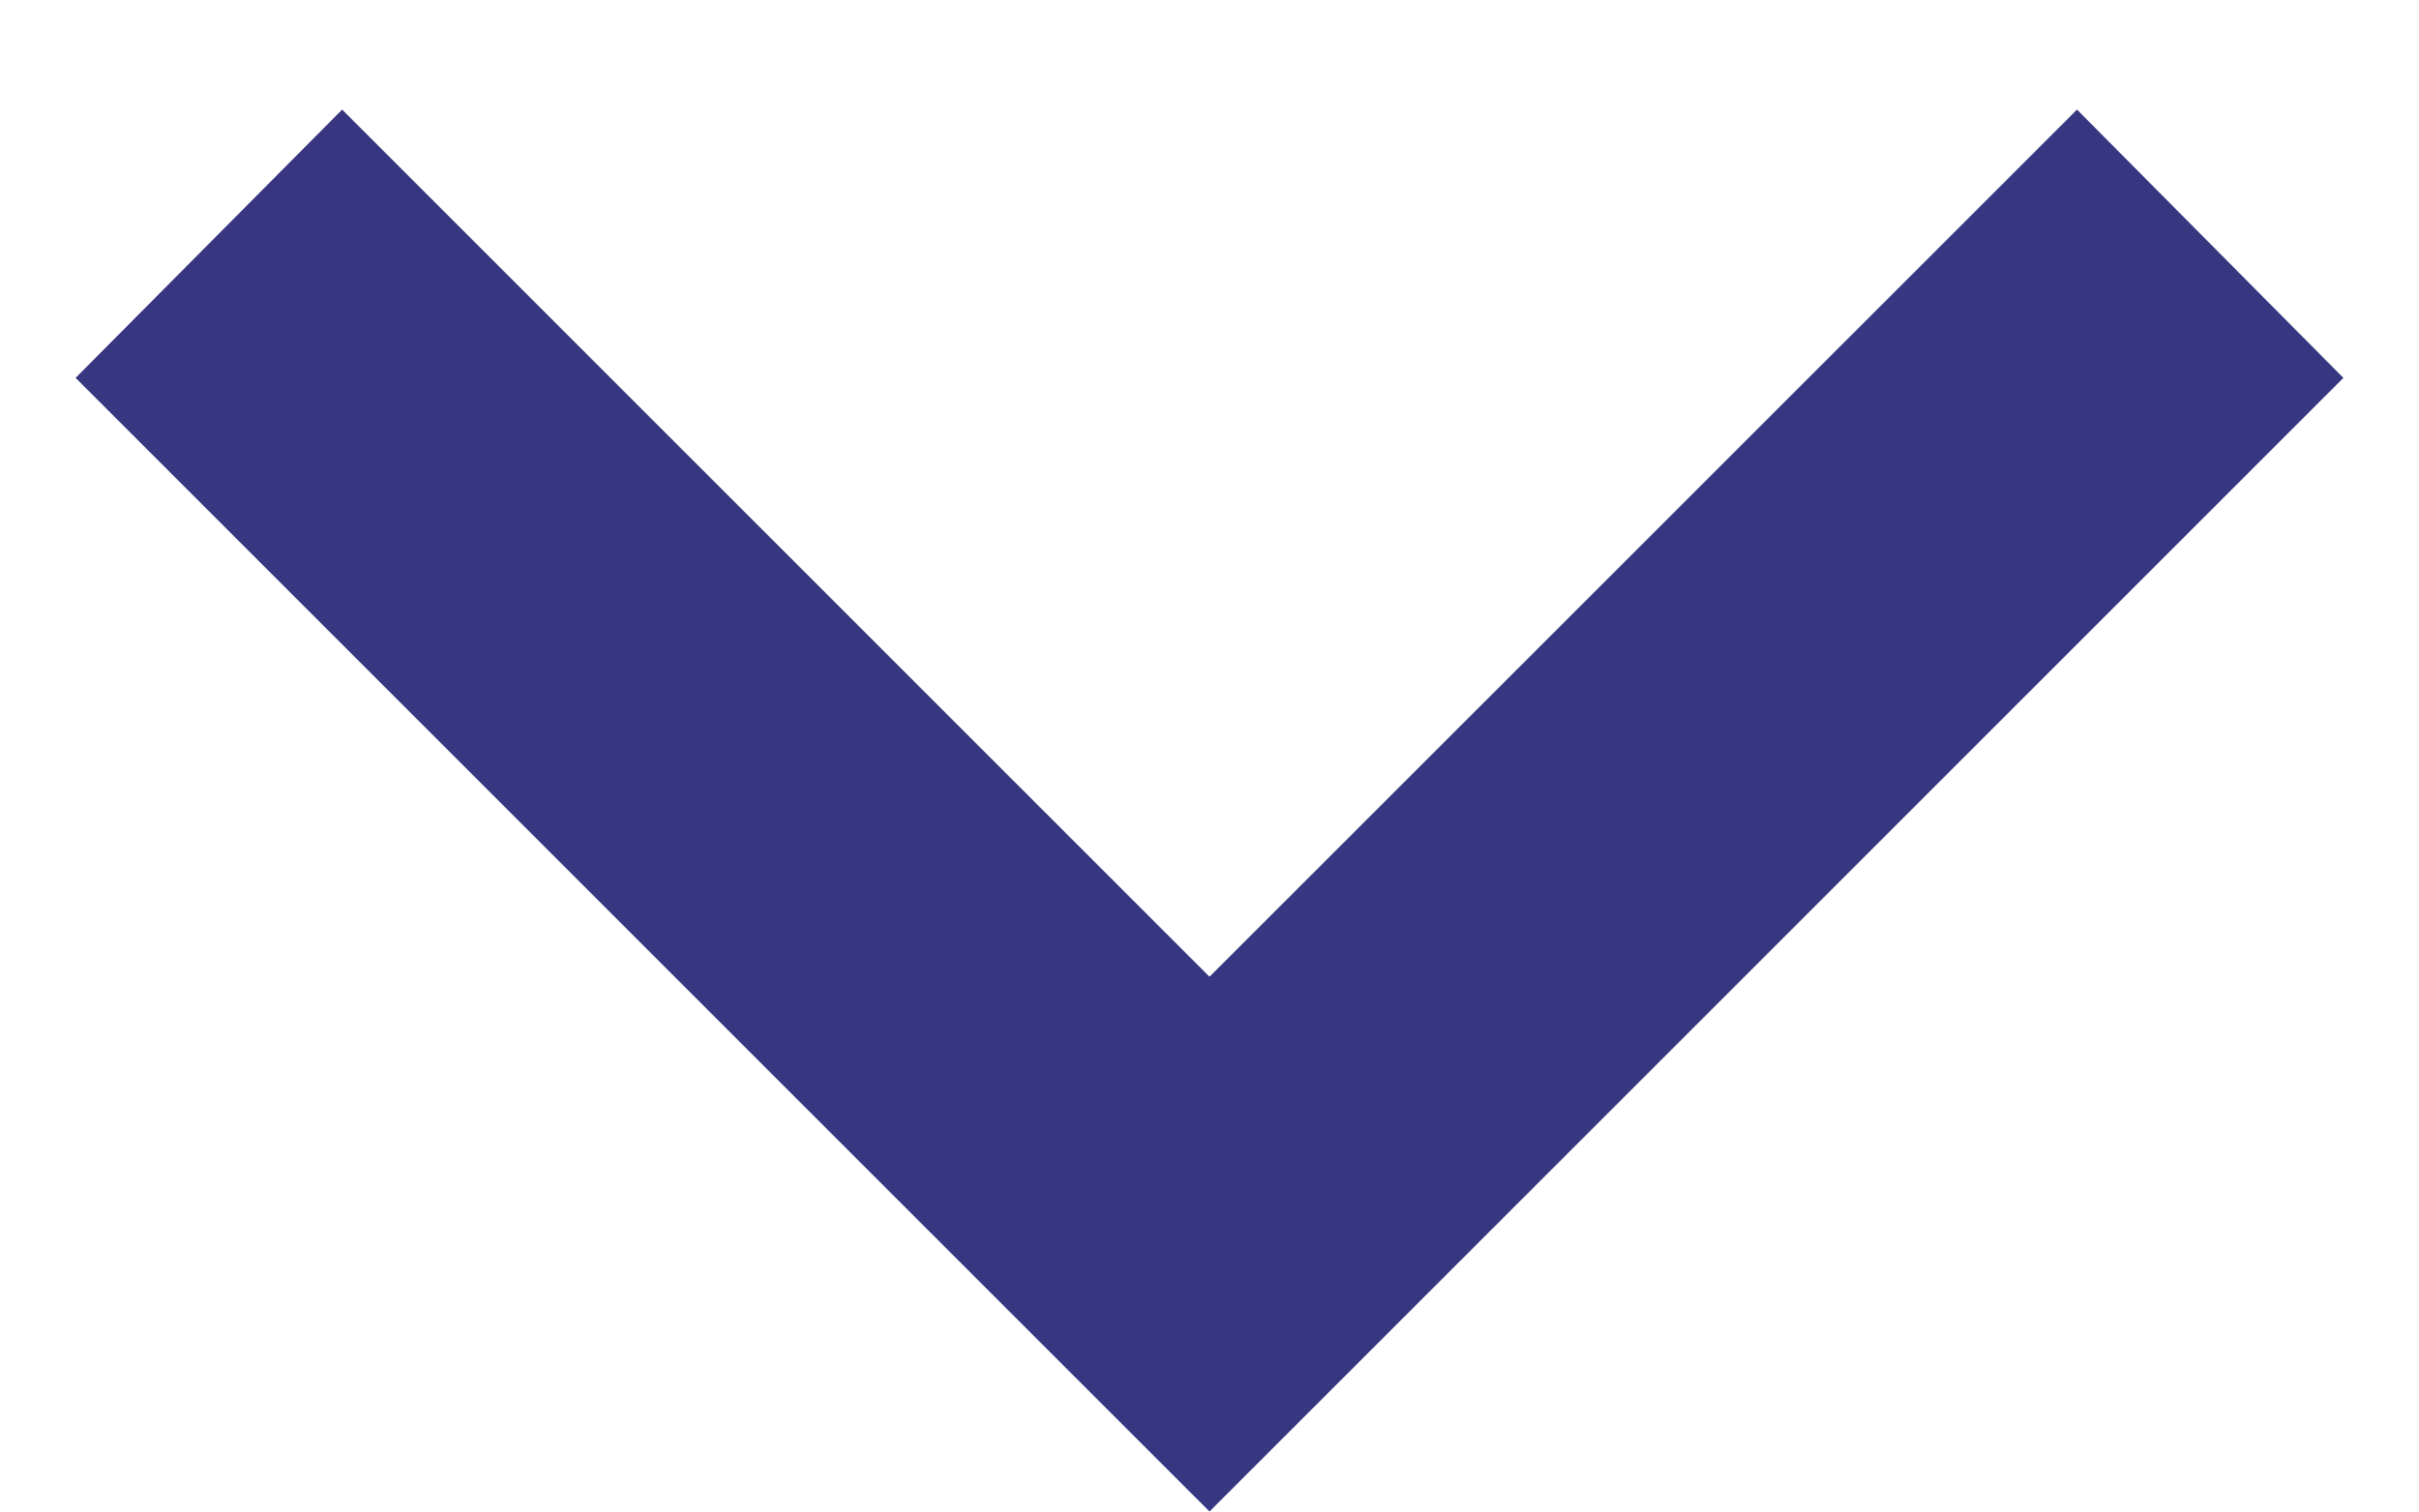
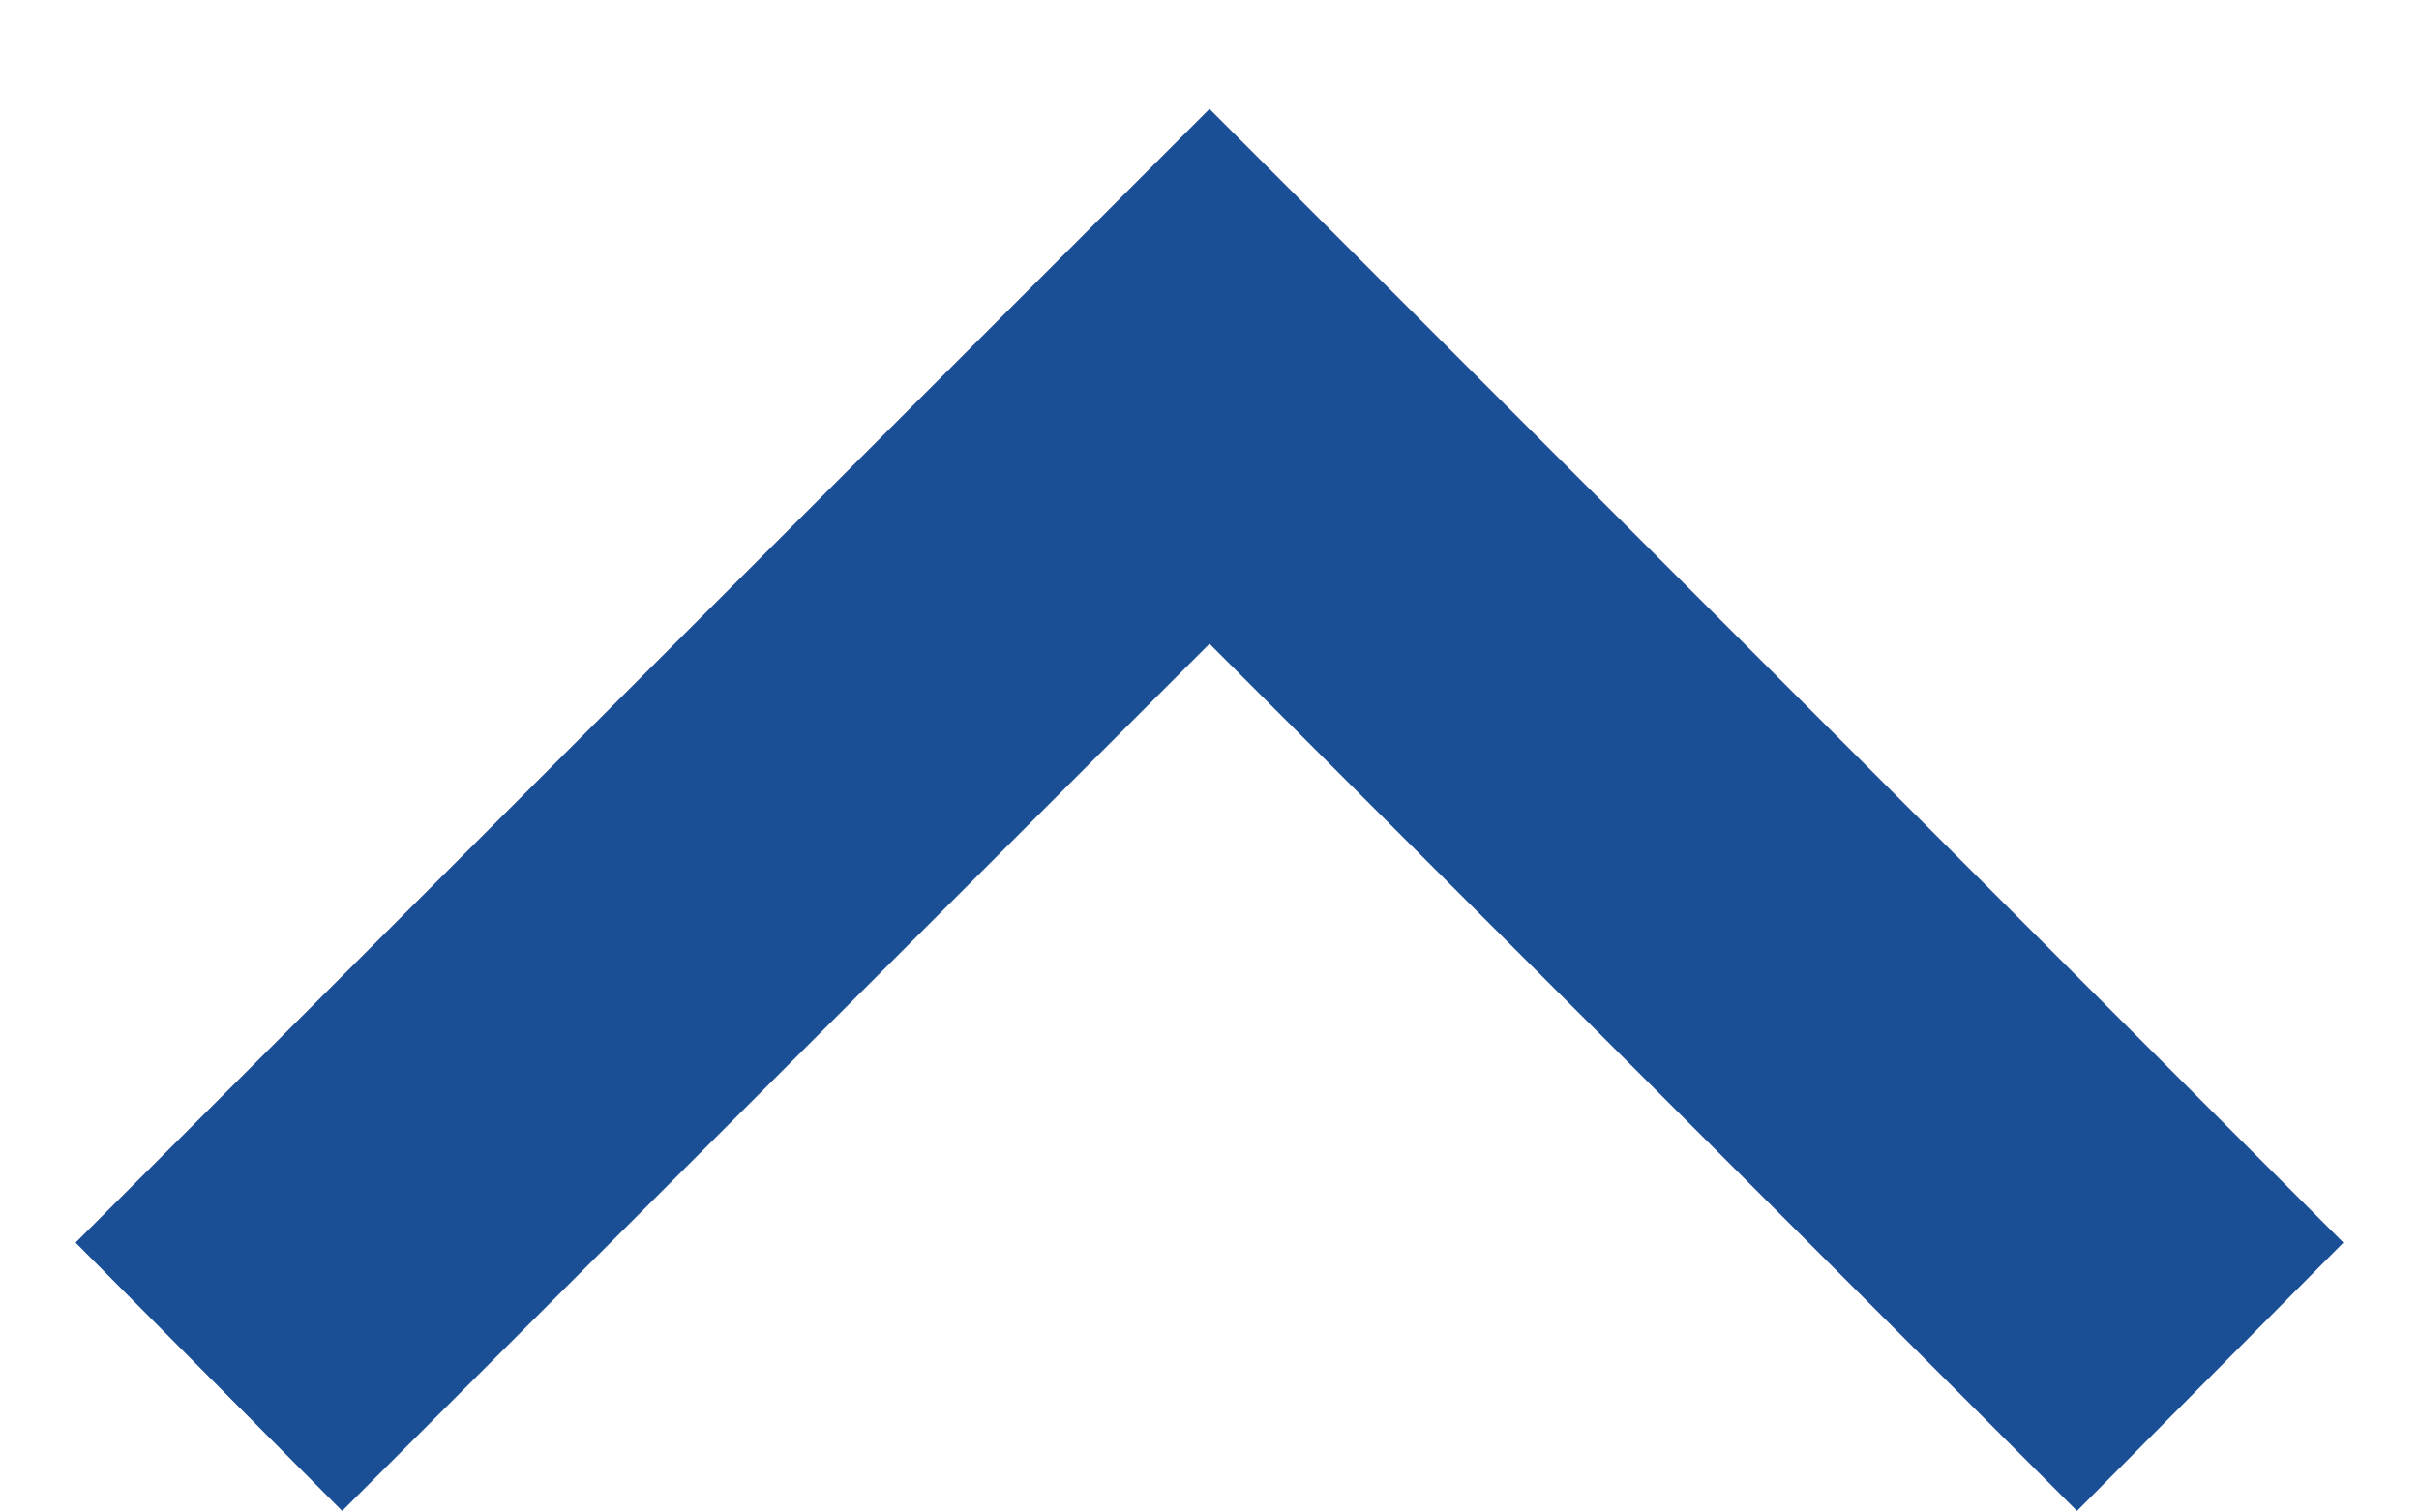
<svg xmlns="http://www.w3.org/2000/svg" width="16" height="10" viewBox="0 0 16 10" fill="none">
-   <path d="M2.263 0.725L8 6.462L13.738 0.725L15.5 2.5L8 10L0.5 2.5L2.263 0.725Z" fill="#383680" />
+   <path d="M13.738 9.996L8 4.259L2.263 9.996L0.5 8.221L8 0.721L15.5 8.221L13.738 9.996Z" fill="#1A4F95" />
</svg>
